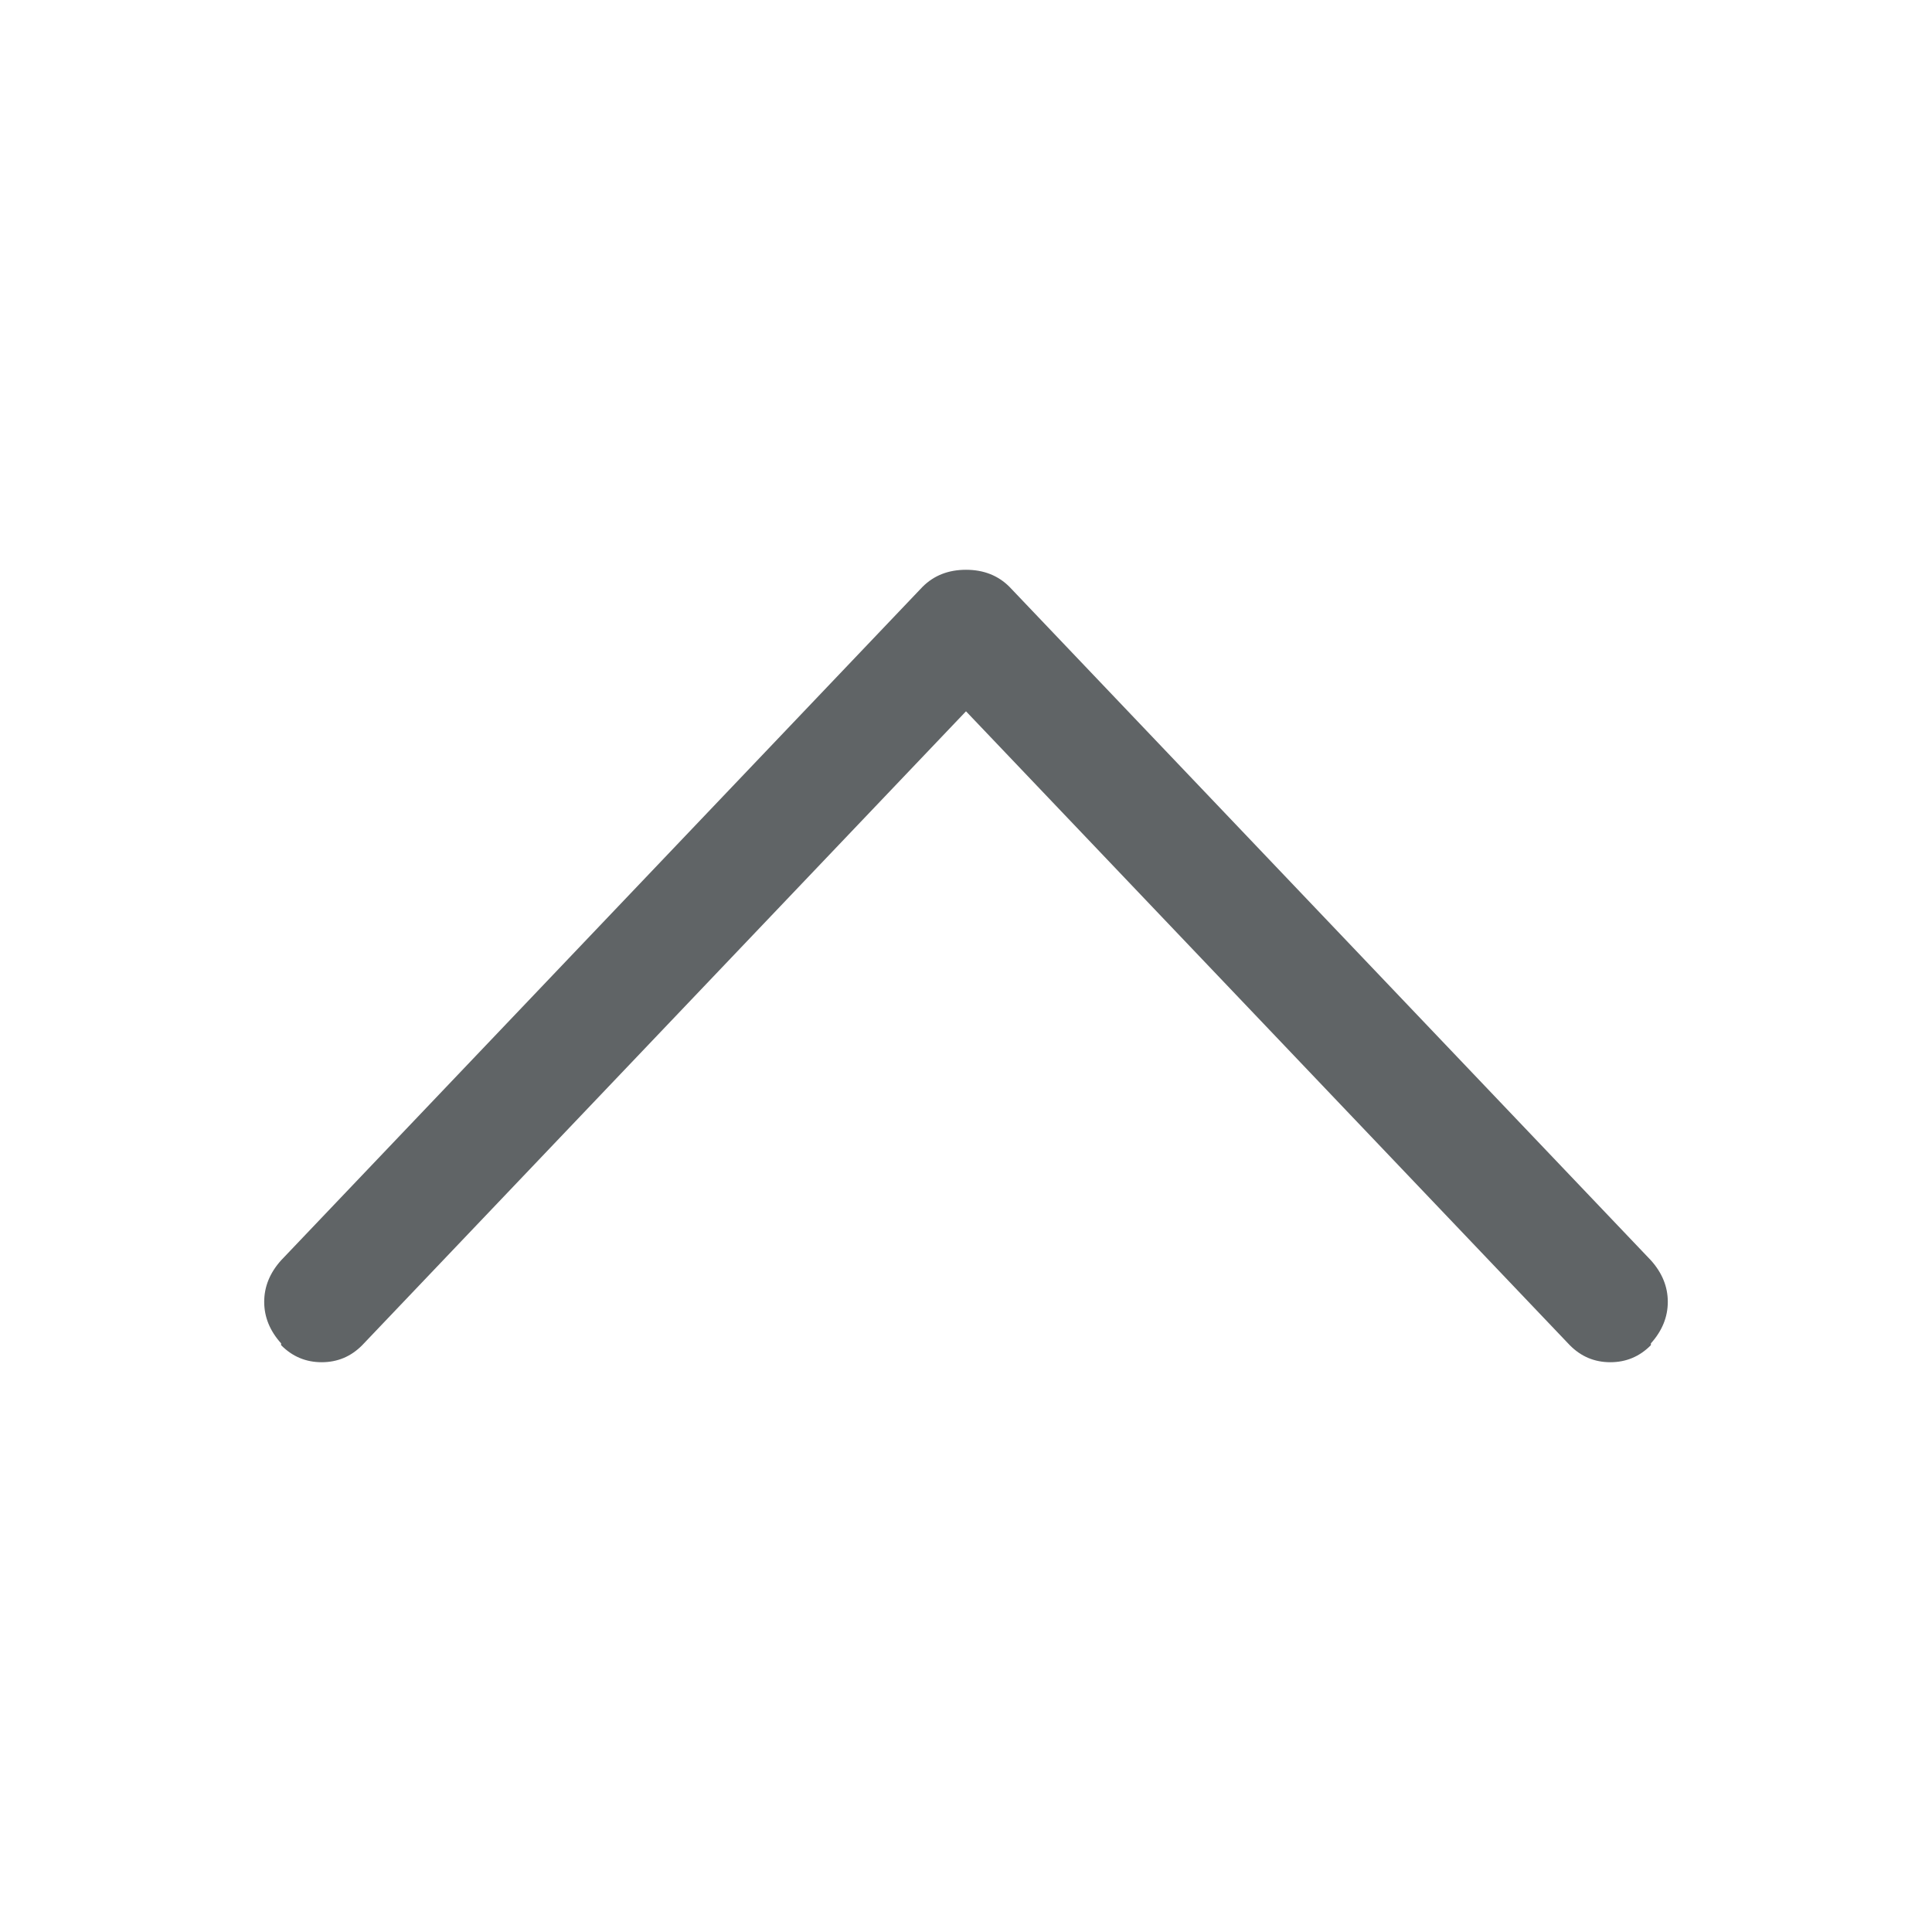
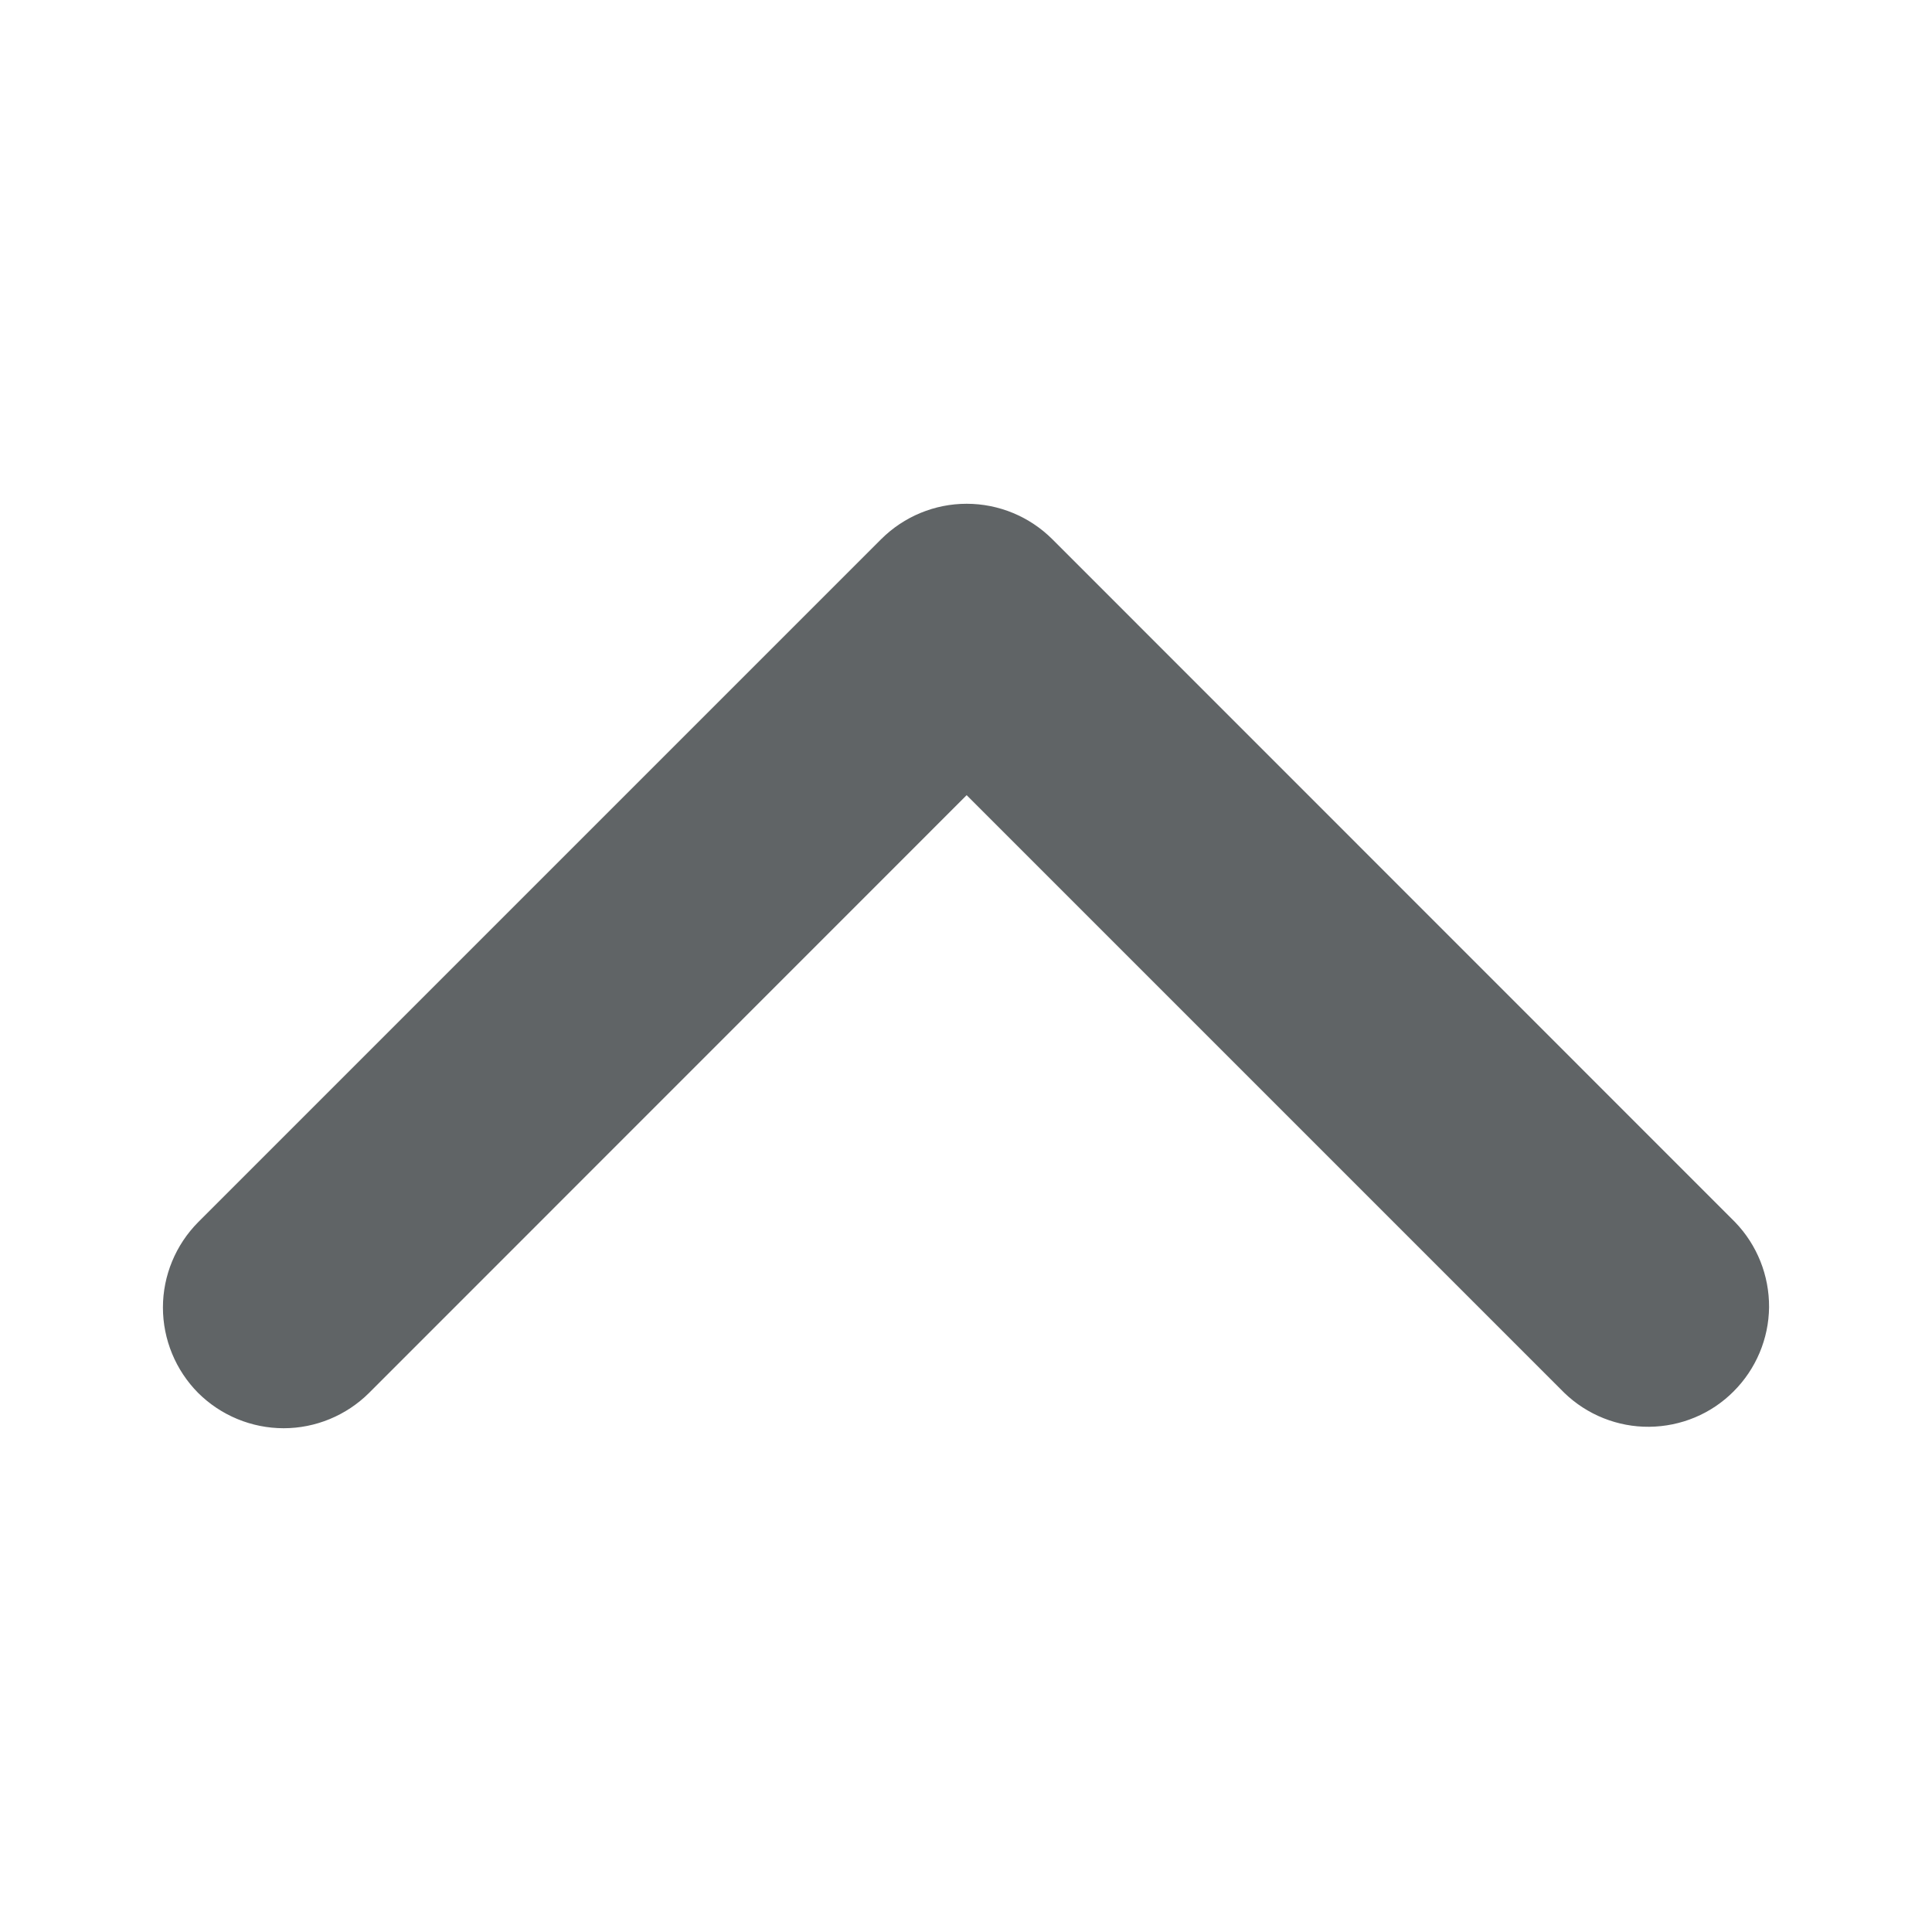
<svg xmlns="http://www.w3.org/2000/svg" width="12" height="12" viewBox="0 0 12 12" fill="none">
-   <path d="M6 3.539C6.109 3.539 6.199 3.574 6.27 3.645L10.254 7.828C10.324 7.906 10.359 7.992 10.359 8.086C10.359 8.18 10.324 8.266 10.254 8.344V8.355C10.184 8.426 10.1 8.461 10.002 8.461C9.904 8.461 9.82 8.426 9.75 8.355L6 4.418L2.25 8.355C2.18 8.426 2.096 8.461 1.998 8.461C1.9 8.461 1.816 8.426 1.746 8.355V8.344C1.676 8.266 1.641 8.18 1.641 8.086C1.641 7.992 1.676 7.906 1.746 7.828L5.73 3.645C5.801 3.574 5.891 3.539 6 3.539Z" fill="#606466" />
+   <path d="M1.231 8.652C1.372 8.792 1.563 8.871 1.762 8.871C1.96 8.871 2.151 8.792 2.292 8.652L6.004 4.939L9.717 8.652C9.858 8.788 10.048 8.864 10.244 8.862C10.441 8.86 10.629 8.782 10.768 8.642C10.907 8.503 10.986 8.315 10.988 8.119C10.989 7.922 10.914 7.733 10.777 7.591L6.535 3.348C6.394 3.208 6.203 3.129 6.004 3.129C5.805 3.129 5.615 3.208 5.474 3.348L1.231 7.591C1.091 7.732 1.012 7.923 1.012 8.121C1.012 8.32 1.091 8.511 1.231 8.652V8.652Z" fill="#606466" />
</svg>
